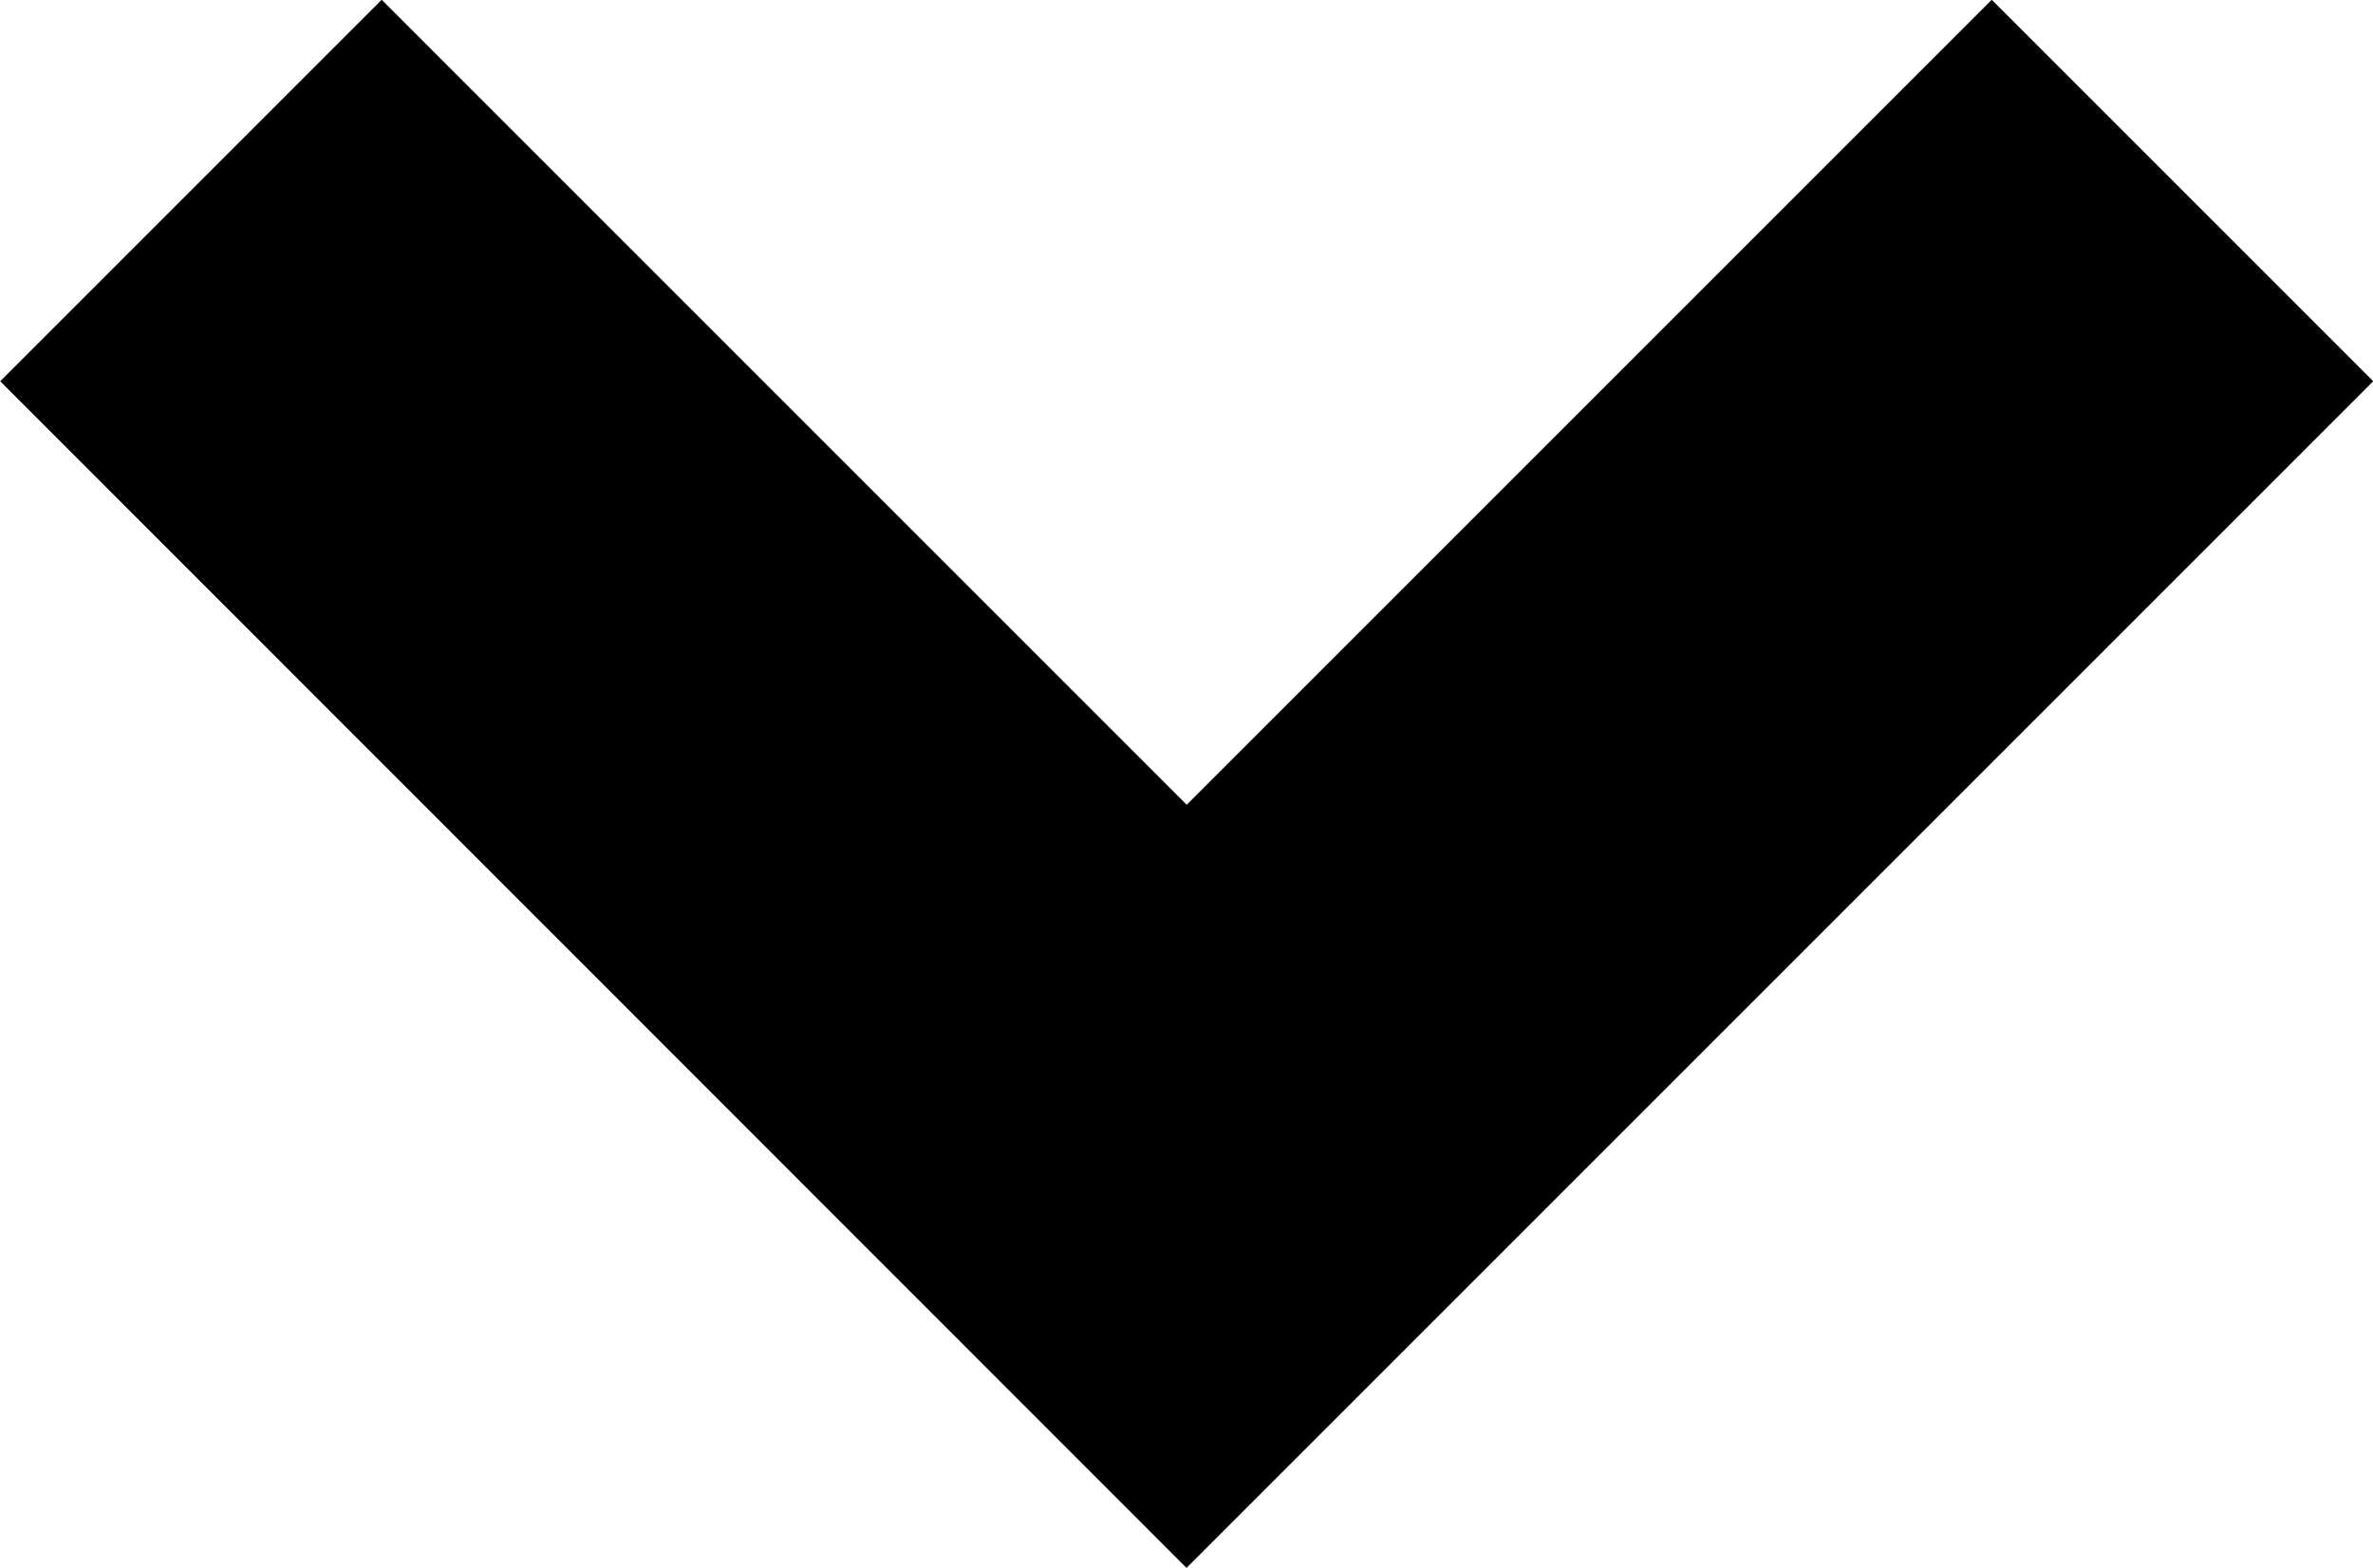
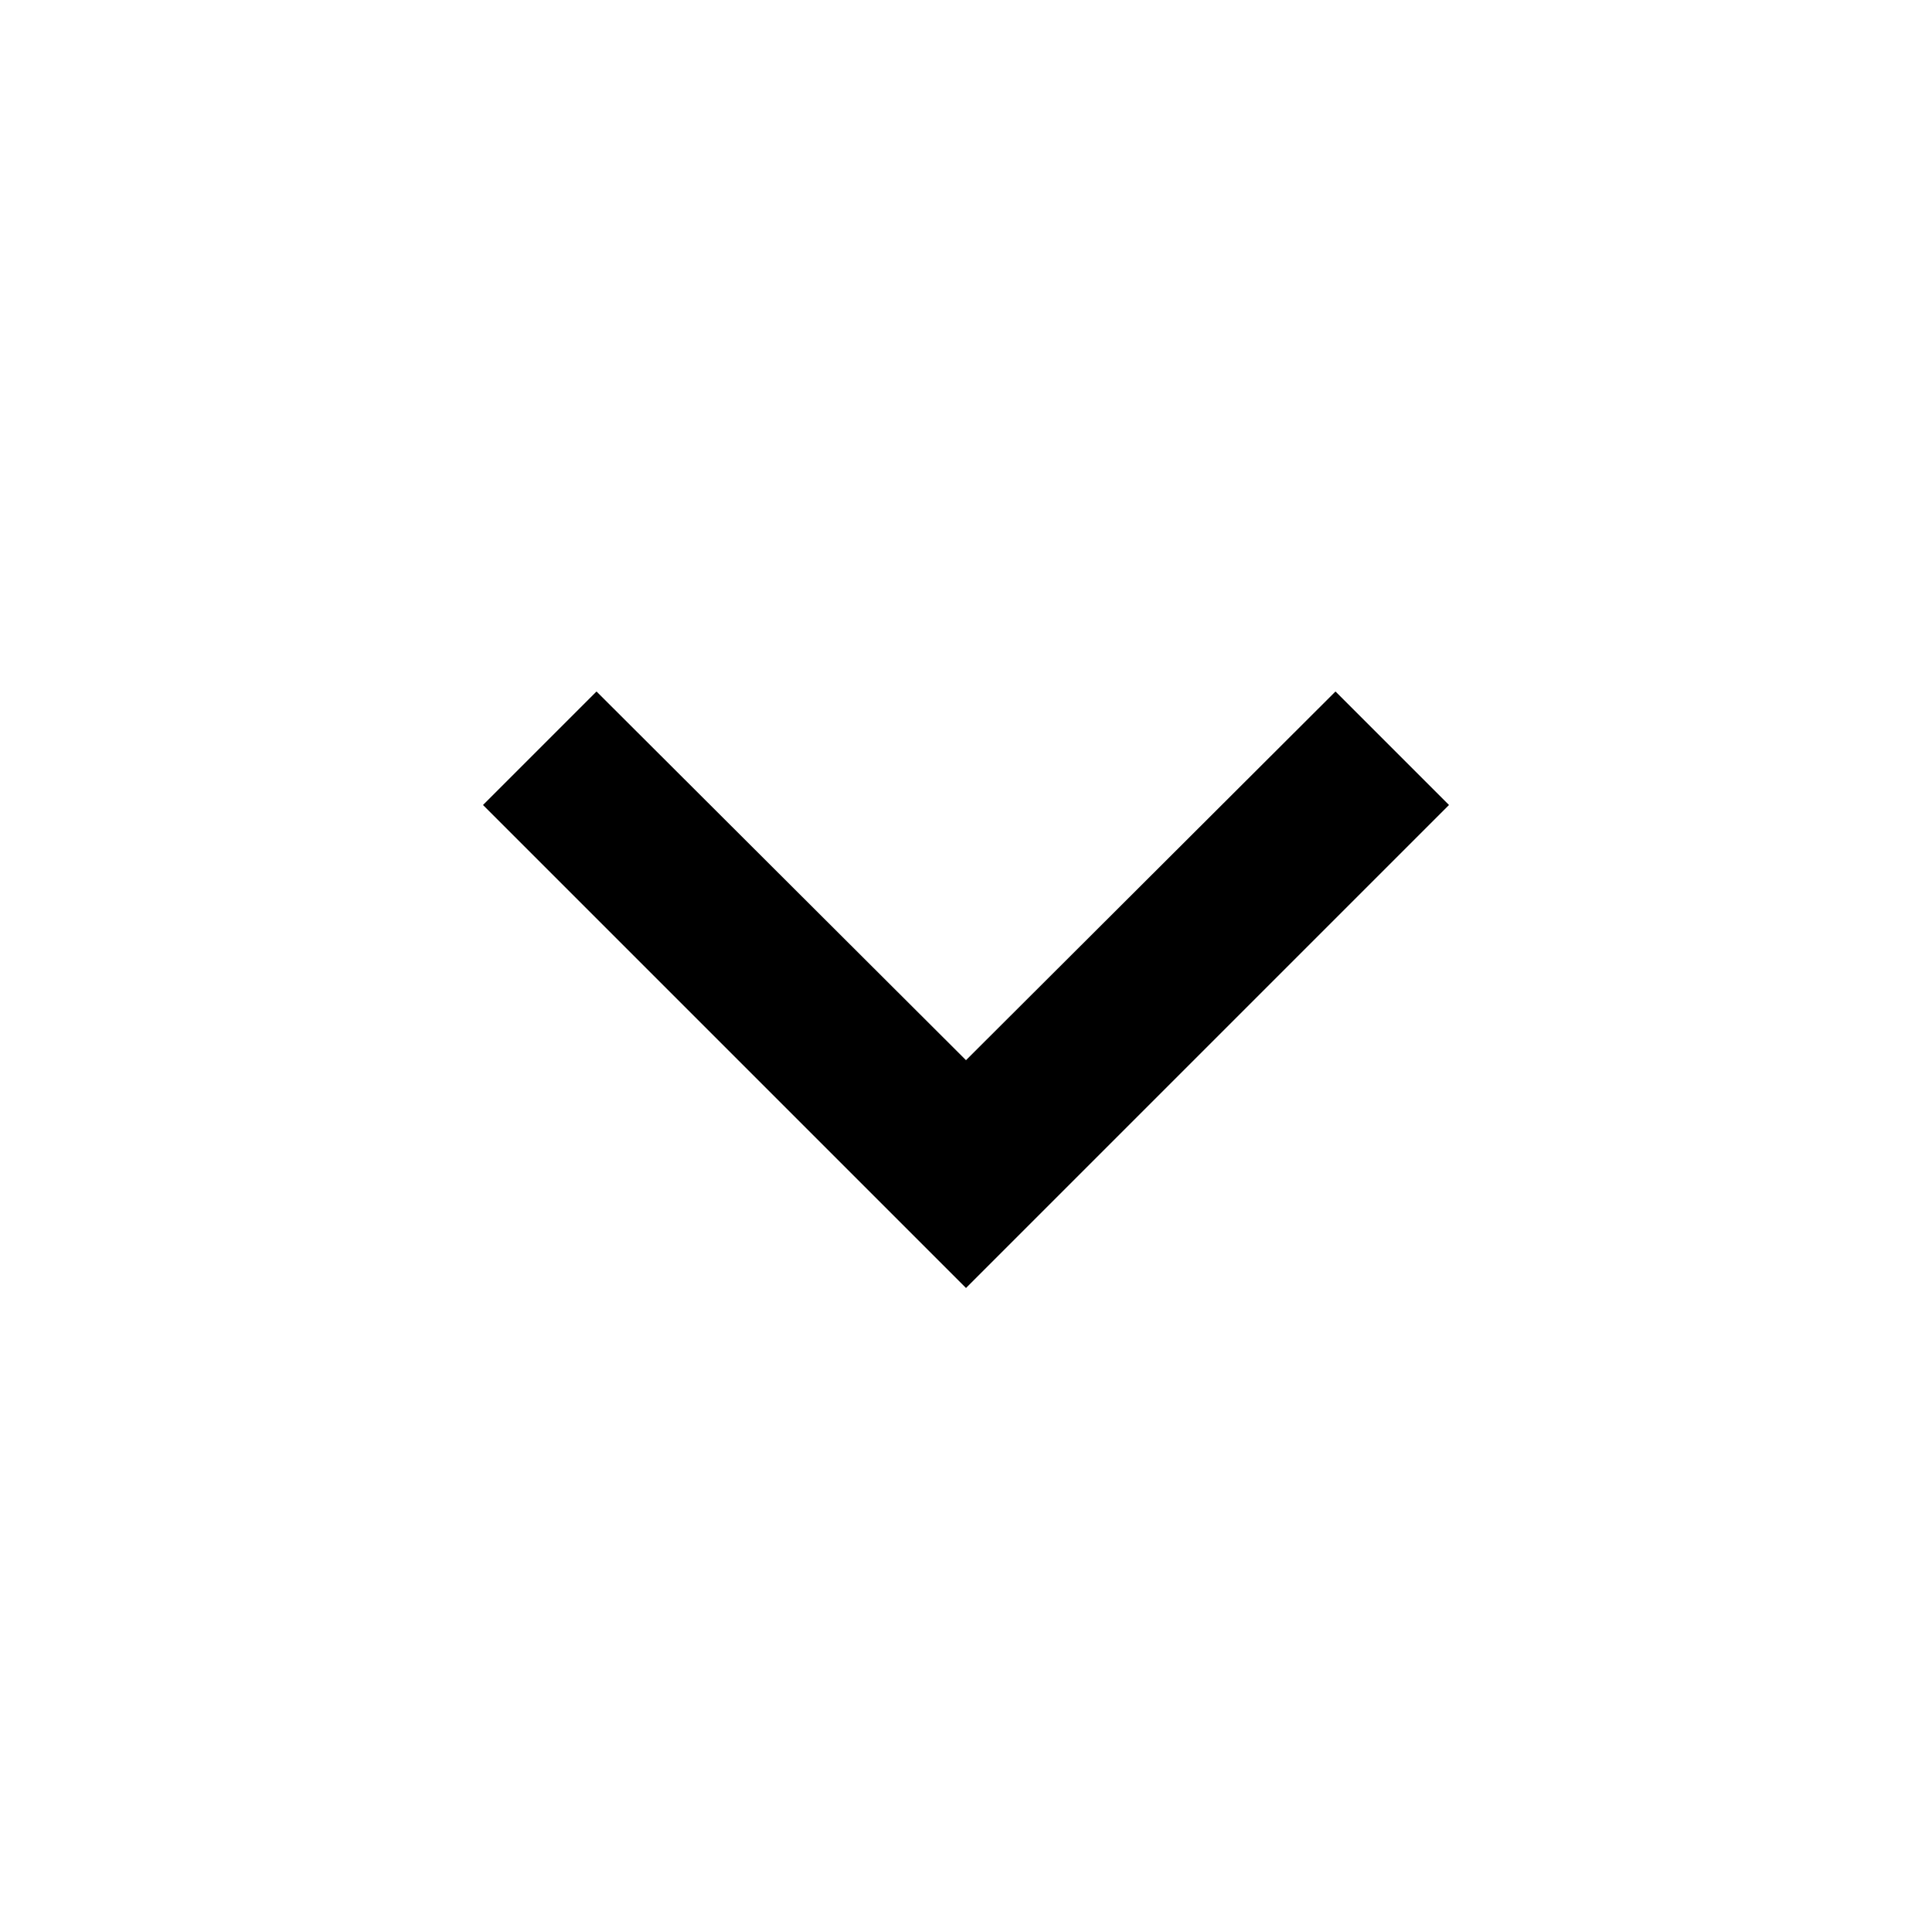
- <svg xmlns="http://www.w3.org/2000/svg" width="10.998" height="7.267" viewBox="0 0 10.998 7.267">
-   <path d="M1177.818,82.917l5.5-5.5-1.768-1.768-3.731,3.731-3.731-3.731-1.768,1.768Z" transform="translate(-1172.319 -75.65)" />
+ <svg xmlns="http://www.w3.org/2000/svg" viewBox="0 0 24 24" fill="black" width="36px" height="36px">
+   <path d="M0 0h24v24H0V0z" fill="none" />
+   <path d="M7.41 8.59L12 13.17l4.59-4.58L18 10l-6 6-6-6 1.41-1.41z" />
</svg>
